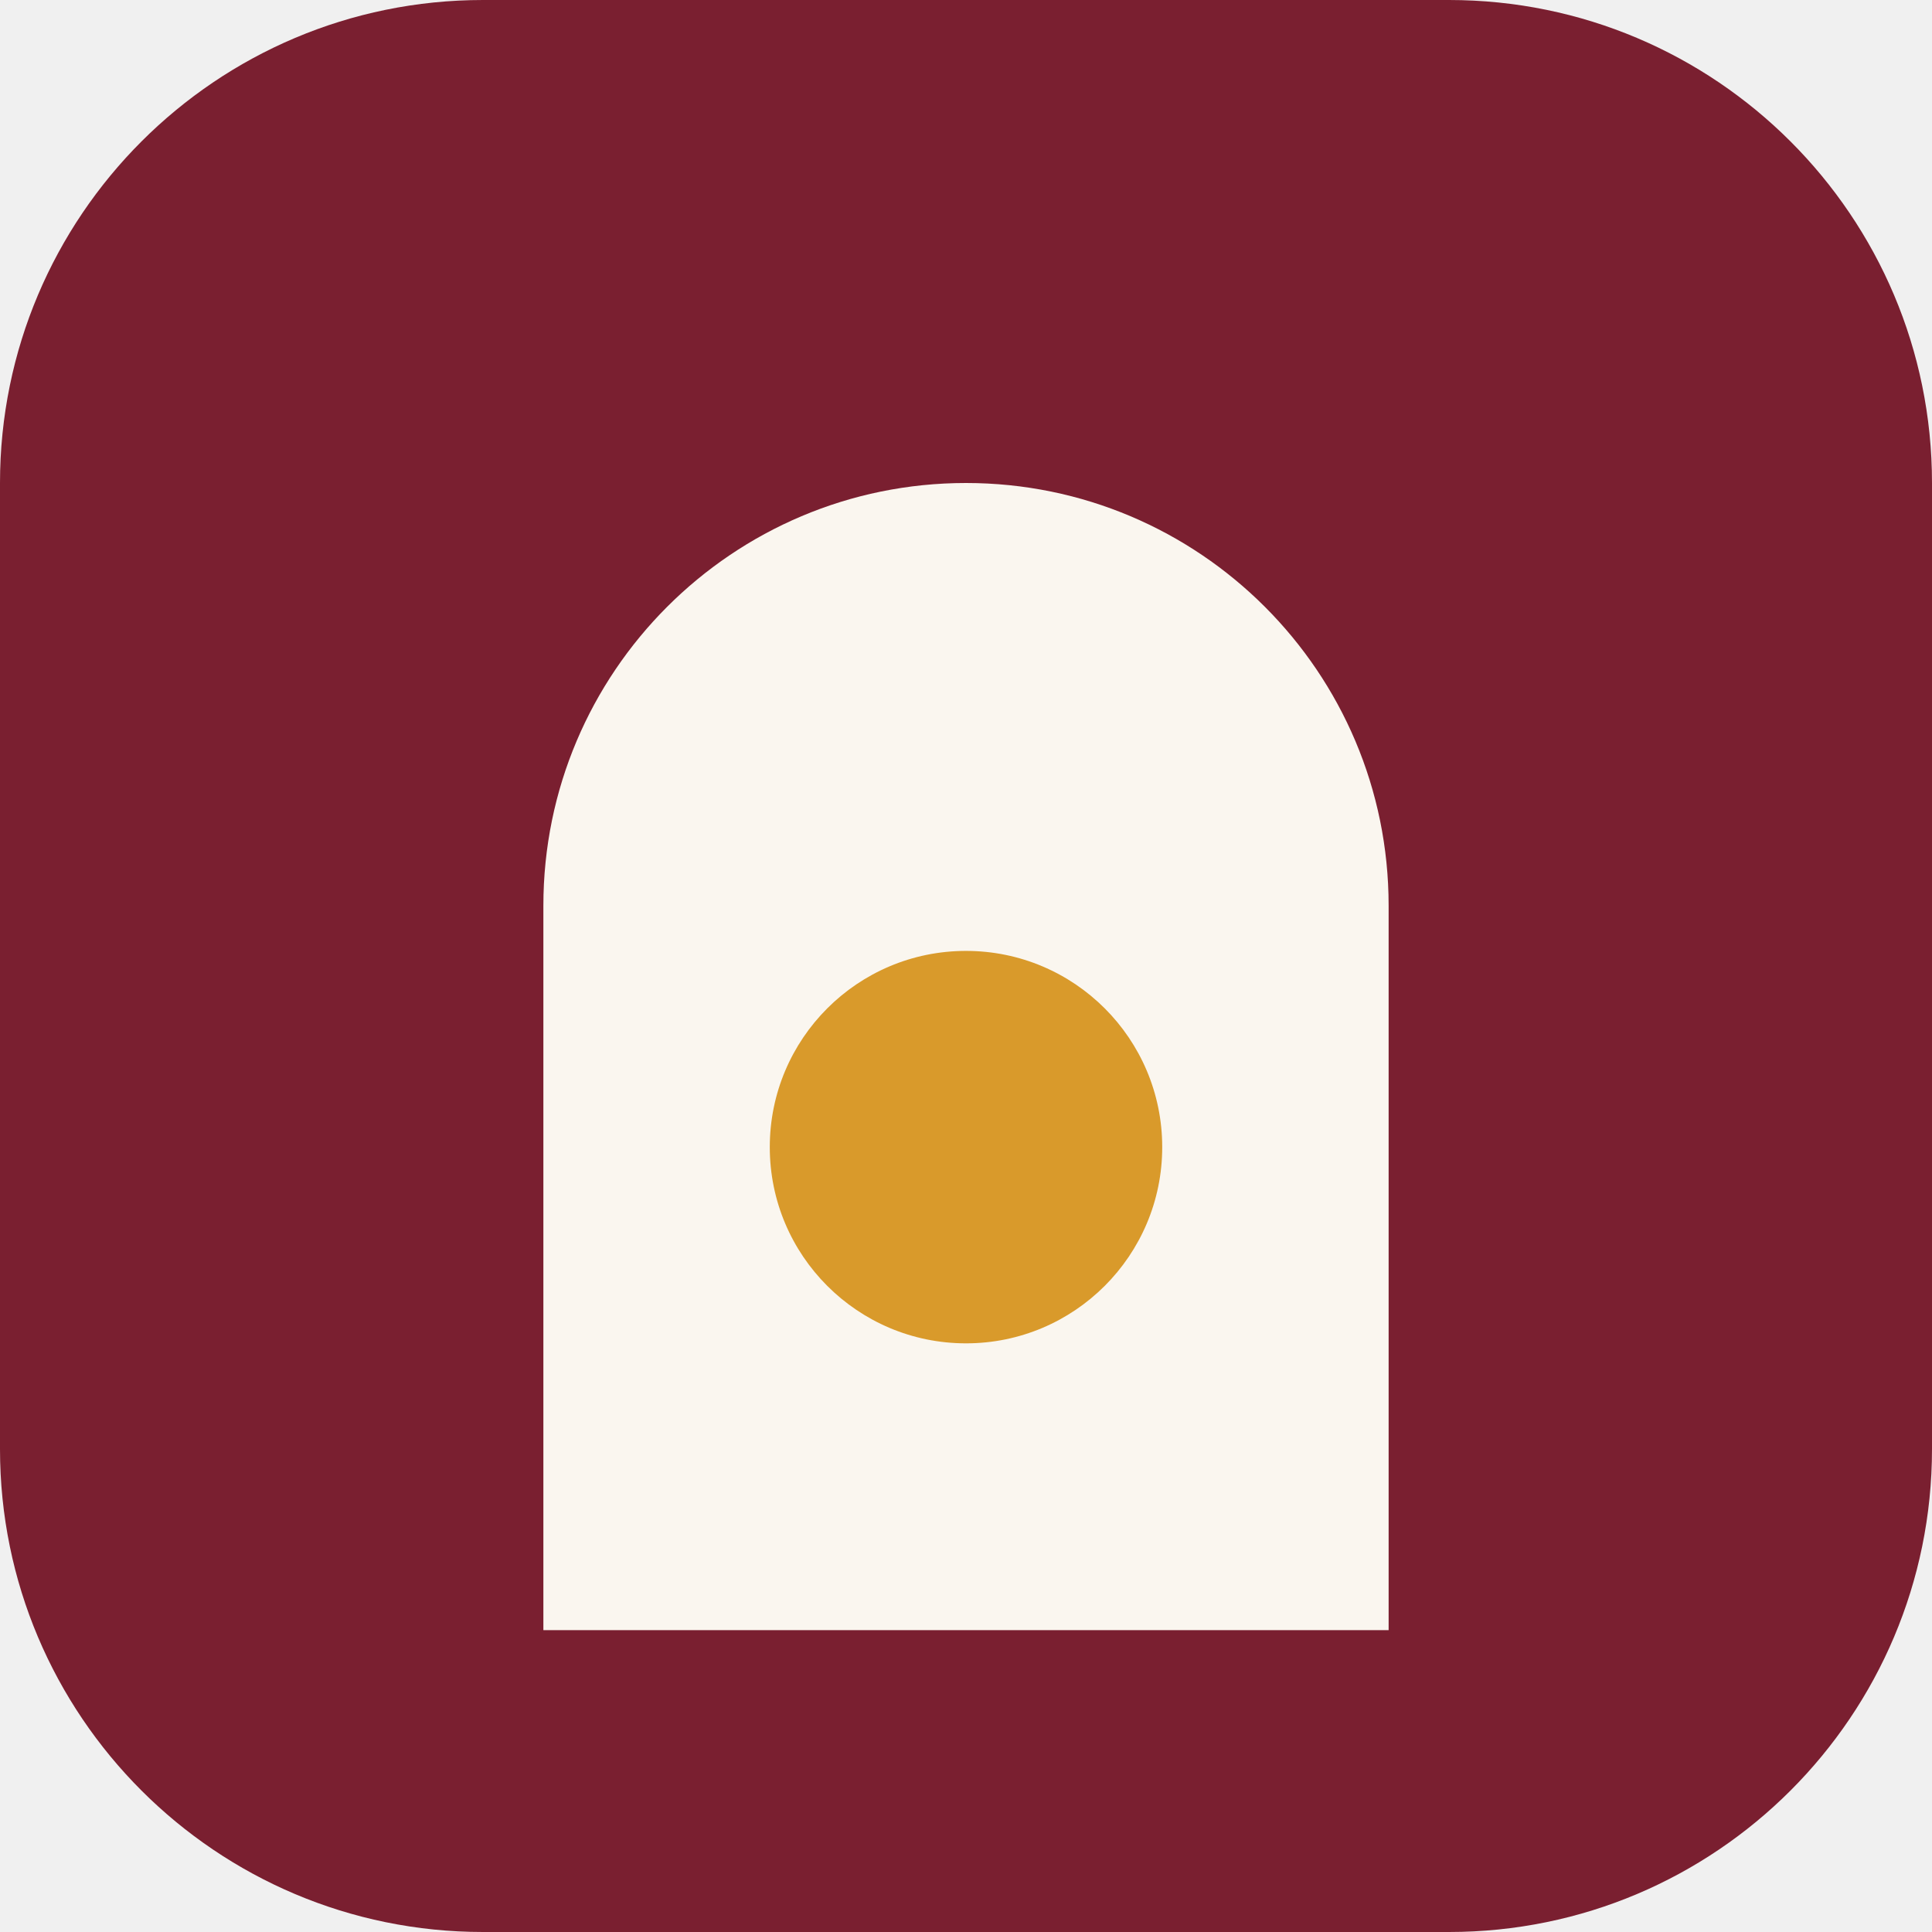
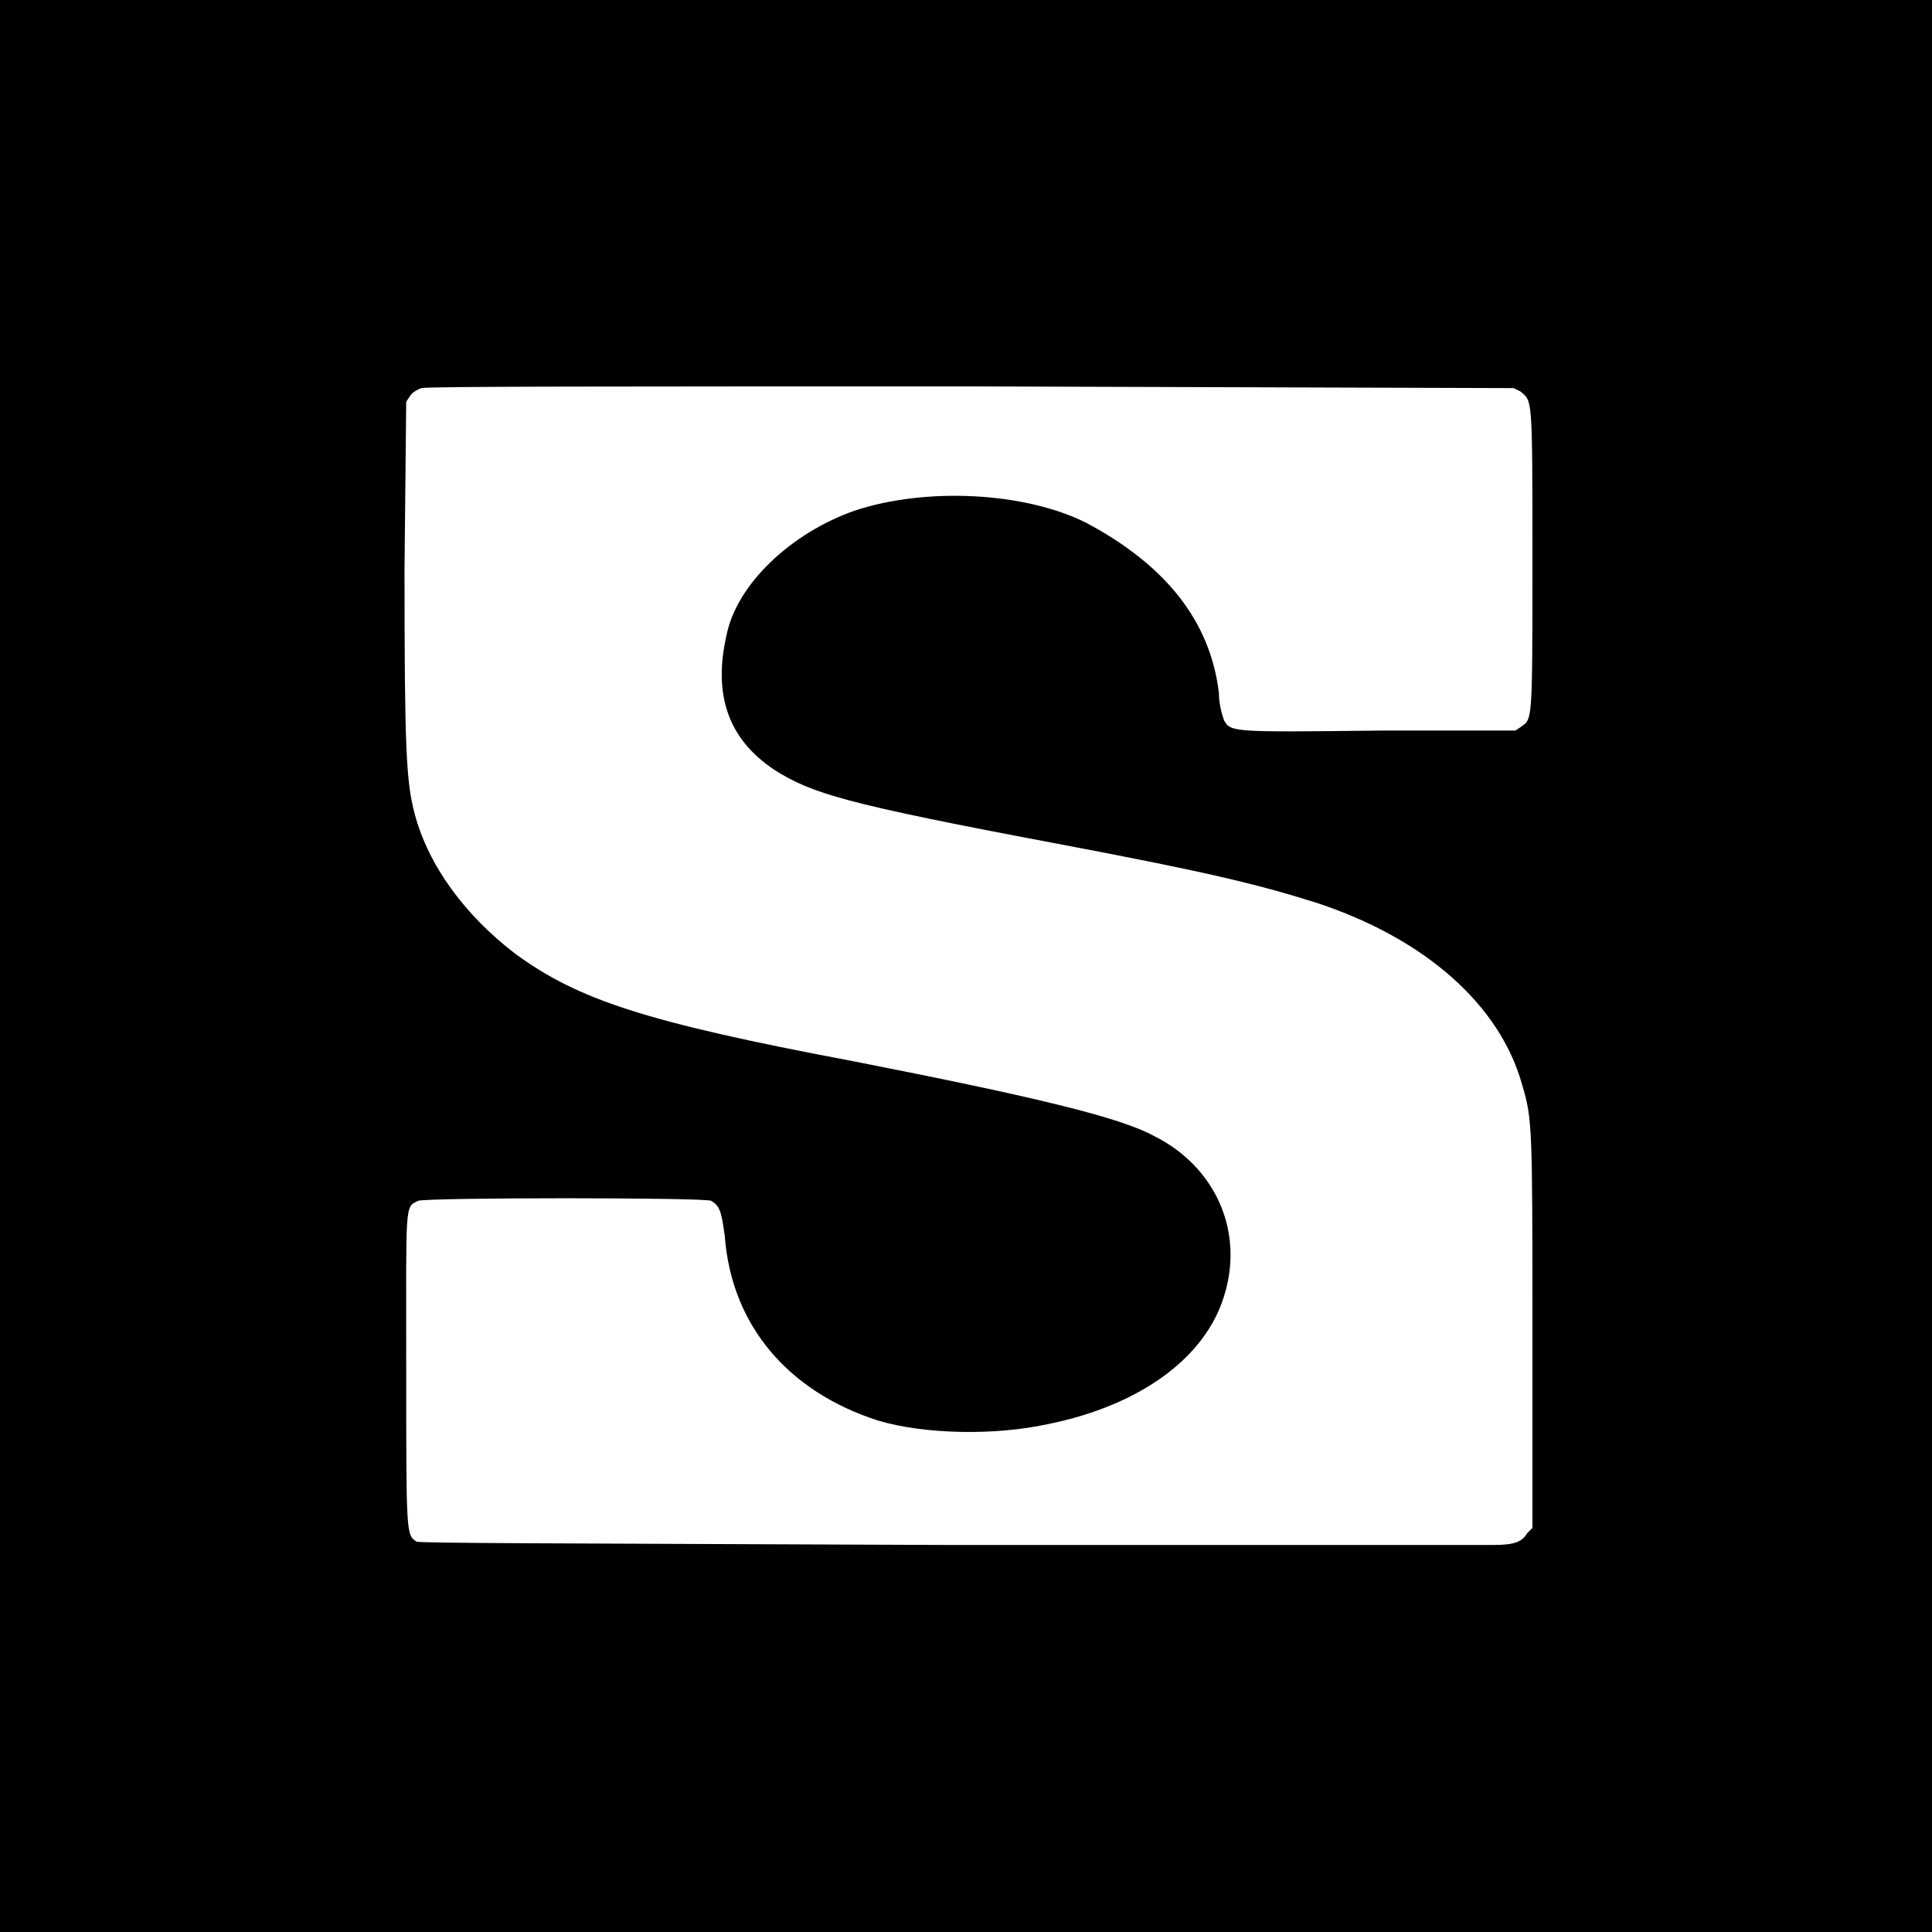
<svg xmlns="http://www.w3.org/2000/svg" viewBox="0 0 32 32">
-   <rect width="32" height="32" rx="8" fill="#7a1f30" />
-   <path d="M9 27V15a7 7 0 0 1 14 0v12z" fill="#faf6ef" />
-   <circle cx="16" cy="19" r="3.25" fill="#d99a2b" />
+   <rect width="32" height="32" fill="#000" />
+   <path transform="translate(6.7 6.4) scale(0.2822)" fill="#fff" fill-rule="evenodd" d="M31.8 68C8 67.9 0.9 67.9 0.7 67.8C0.1 67.4 0.1 67.4 0.1 57.7C0.1 47.8 0 48.2 0.8 47.8C1.4 47.6 17.6 47.6 18 47.8C18.5 48.1 18.6 48.4 18.8 49.9C19.2 55.1 22.5 59 27.8 60.7C30.5 61.5 34.6 61.6 37.8 60.9C43.2 59.8 47 57 48.1 53.4C49.3 49.6 47.6 45.8 44 44C42 42.9 37 41.7 26.3 39.6C14.1 37.3 10.2 36 6.5 33.3C3.5 31 1.4 28.1 0.6 25.1C0.1 23.2 0 21.4 0 10.7L0.1 0.9L0.3 0.6C0.4 0.4 0.7 0.2 1 0.1C1.3 0 11.5 0 33.3 0L65.1 0.1L65.5 0.3C66.2 0.9 66.2 0.5 66.2 10.2C66.2 19.9 66.2 19.5 65.5 20L65.2 20.2L57.3 20.2C48.6 20.3 48.5 20.3 48.1 19.6C48 19.3 47.8 18.7 47.8 18C47.3 13.8 44.7 10.5 40 8C36.4 6.2 30.6 5.9 26.4 7.3C22.7 8.6 19.5 11.6 18.9 14.6C18.1 18.1 19 20.7 21.7 22.5C23.9 23.9 25.9 24.5 38.1 26.8C47.1 28.5 50 29.2 53.5 30.3C59.9 32.4 64.3 36.3 65.6 41C66.2 43 66.2 43.5 66.2 55.5L66.2 67L65.9 67.3C65.6 67.8 65.2 68 63.9 68C63.2 68 48.8 68 31.8 68Z" />
</svg>
